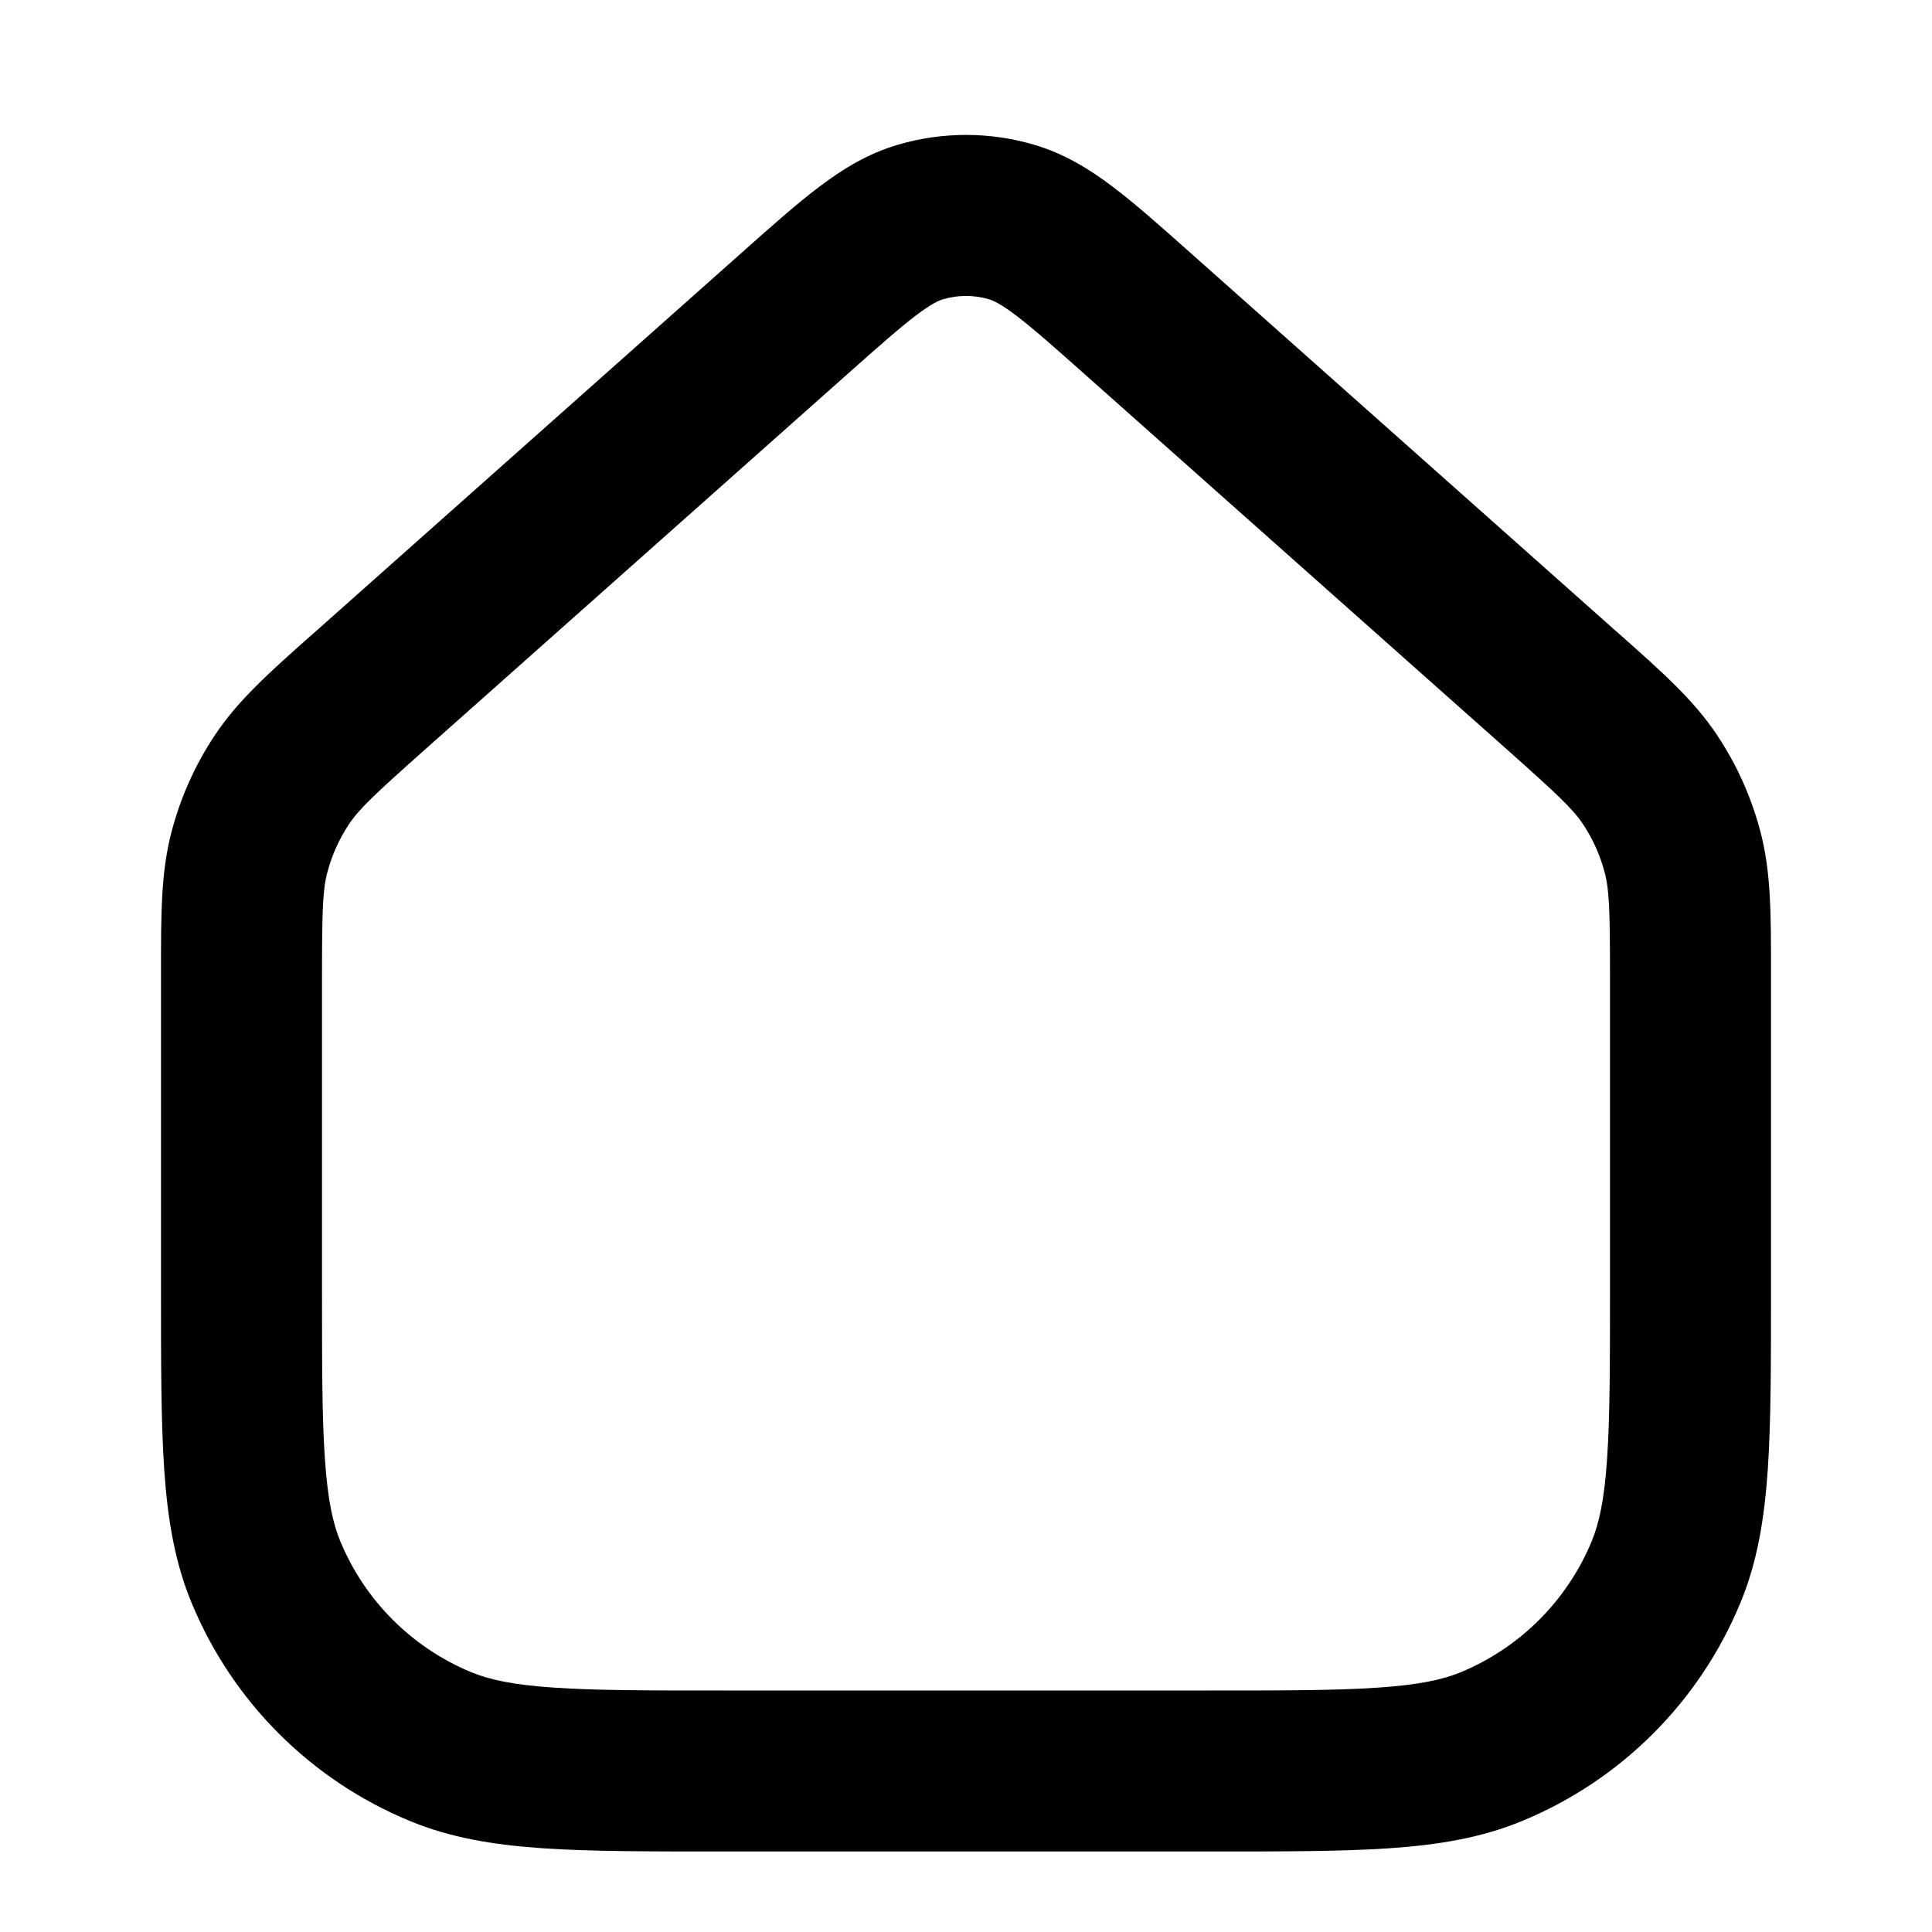
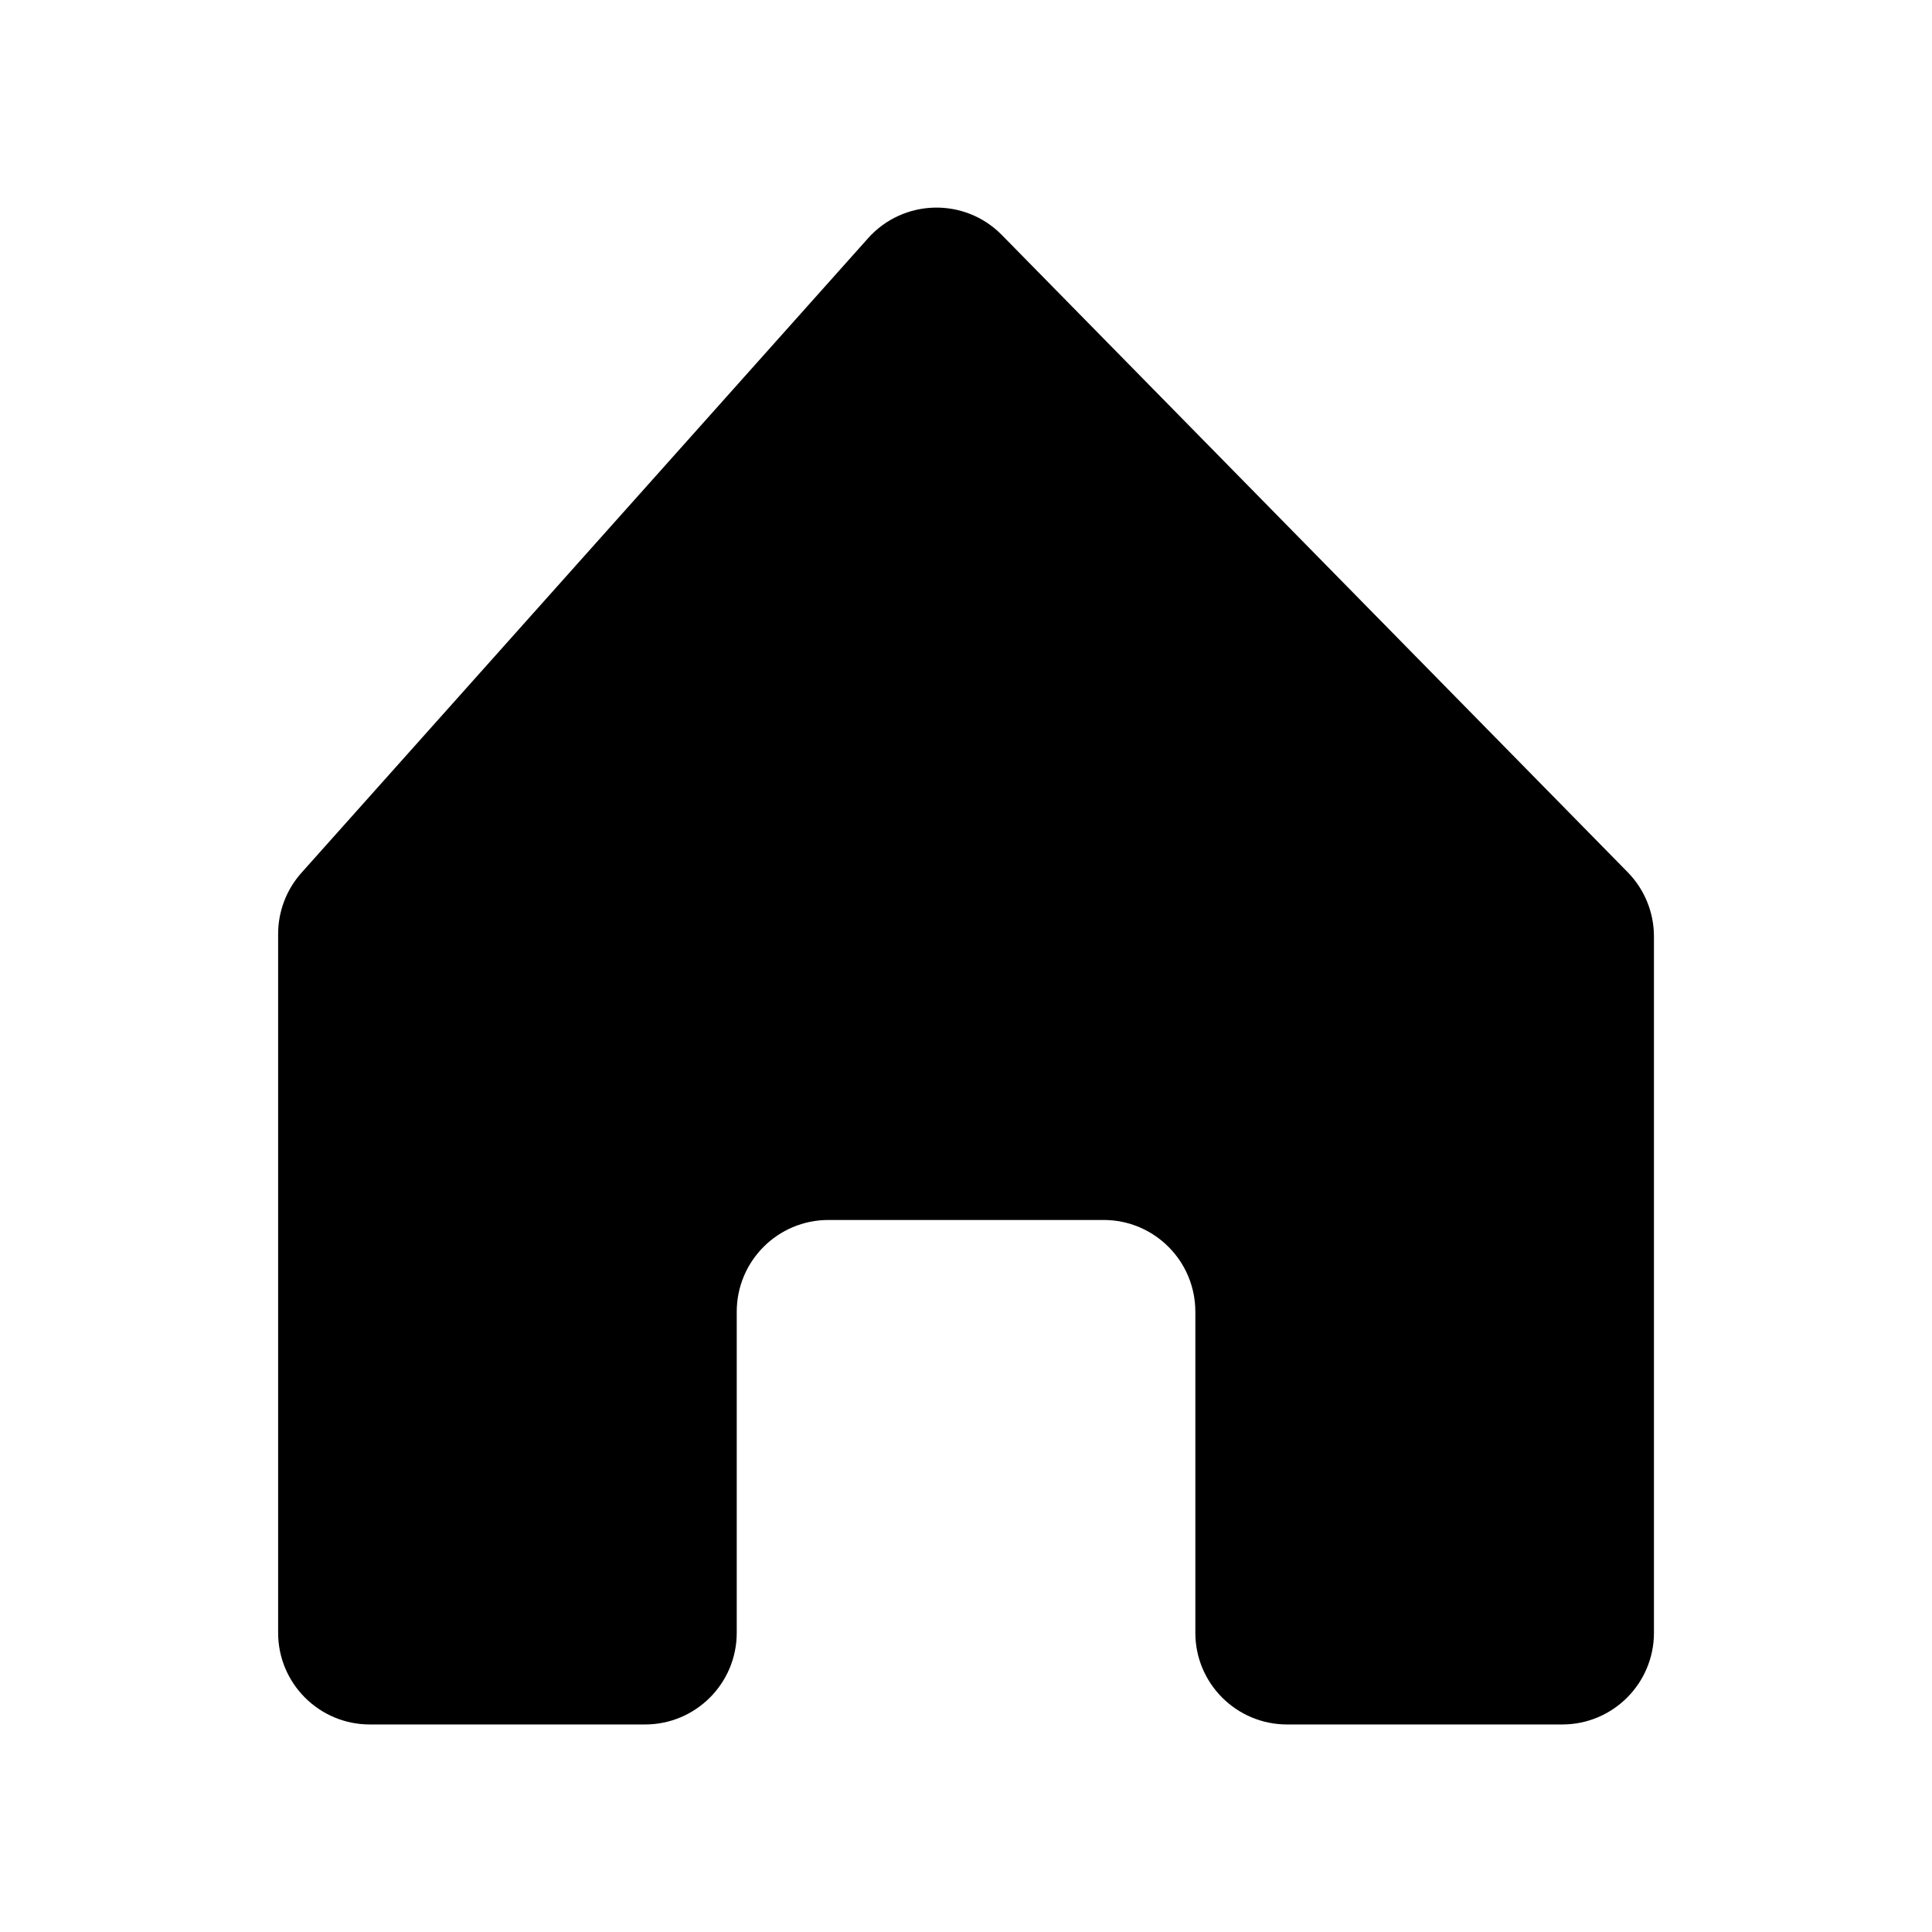
<svg xmlns="http://www.w3.org/2000/svg" width="800px" height="800px" viewBox="0 0 24 24">
-   <path fill-rule="evenodd" clip-rule="evenodd" d="M12.28 3.716C12.097 3.663 11.903 3.663 11.72 3.716C11.668 3.731 11.575 3.769 11.379 3.918C11.172 4.075 10.919 4.299 10.525 4.649L5.285 9.306C4.643 9.877 4.461 10.05 4.334 10.24C4.213 10.423 4.122 10.625 4.066 10.838C4.008 11.059 4 11.309 4 12.169V16C4 16.946 4 17.605 4.036 18.12C4.07 18.628 4.135 18.923 4.228 19.148C4.533 19.883 5.117 20.467 5.852 20.772C6.077 20.865 6.372 20.93 6.879 20.964C7.395 21 8.054 21 9 21H15C15.945 21 16.605 21 17.12 20.964C17.627 20.93 17.923 20.865 18.148 20.772C18.883 20.467 19.467 19.883 19.772 19.148C19.865 18.923 19.93 18.628 19.964 18.12C19.999 17.605 20 16.946 20 16V12.169C20 11.309 19.992 11.059 19.934 10.838C19.878 10.625 19.787 10.423 19.666 10.24C19.539 10.05 19.357 9.877 18.715 9.306L13.475 4.649C13.081 4.299 12.828 4.075 12.621 3.918C12.425 3.769 12.332 3.731 12.28 3.716ZM11.161 1.796C11.709 1.636 12.291 1.636 12.839 1.796C13.219 1.906 13.534 2.101 13.828 2.324C14.105 2.533 14.417 2.811 14.776 3.13L20.043 7.812C20.072 7.837 20.099 7.862 20.127 7.886C20.649 8.349 21.043 8.699 21.331 9.133C21.575 9.499 21.756 9.903 21.868 10.329C22.001 10.832 22 11.359 22 12.057C22 12.094 22 12.131 22 12.169V16.035C22 16.937 22 17.665 21.96 18.257C21.918 18.865 21.831 19.404 21.619 19.913C21.112 21.139 20.139 22.112 18.913 22.619C18.404 22.831 17.865 22.918 17.257 22.96C16.665 23 15.937 23 15.036 23H8.964C8.063 23 7.335 23 6.743 22.96C6.135 22.918 5.596 22.831 5.087 22.619C3.861 22.112 2.888 21.139 2.381 19.913C2.169 19.404 2.082 18.865 2.04 18.257C2 17.665 2 16.937 2 16.035L2 12.169C2 12.131 2 12.094 2 12.057C2 11.359 1.999 10.832 2.132 10.329C2.244 9.903 2.425 9.499 2.669 9.133C2.957 8.699 3.351 8.349 3.873 7.886C3.9 7.862 3.928 7.837 3.957 7.812L9.224 3.13C9.583 2.811 9.895 2.533 10.172 2.324C10.466 2.101 10.781 1.906 11.161 1.796Z" />
+   <path d="M 12.446 2.92 C 11.985 2.45 11.222 2.468 10.783 2.96 L 3.744 10.843 C 3.558 11.052 3.455 11.322 3.455 11.602 L 3.455 20.283 C 3.455 20.912 3.965 21.422 4.594 21.422 L 8.013 21.422 C 8.642 21.422 9.152 20.912 9.152 20.283 L 9.152 16.295 C 9.152 15.665 9.662 15.155 10.291 15.155 L 13.71 15.155 C 14.339 15.155 14.849 15.665 14.849 16.295 L 14.849 20.283 C 14.849 20.912 15.359 21.422 15.989 21.422 L 19.407 21.422 C 20.036 21.422 20.546 20.912 20.546 20.283 L 20.546 11.633 C 20.546 11.335 20.429 11.048 20.22 10.835 L 12.446 2.92 Z" style="" />
</svg>
